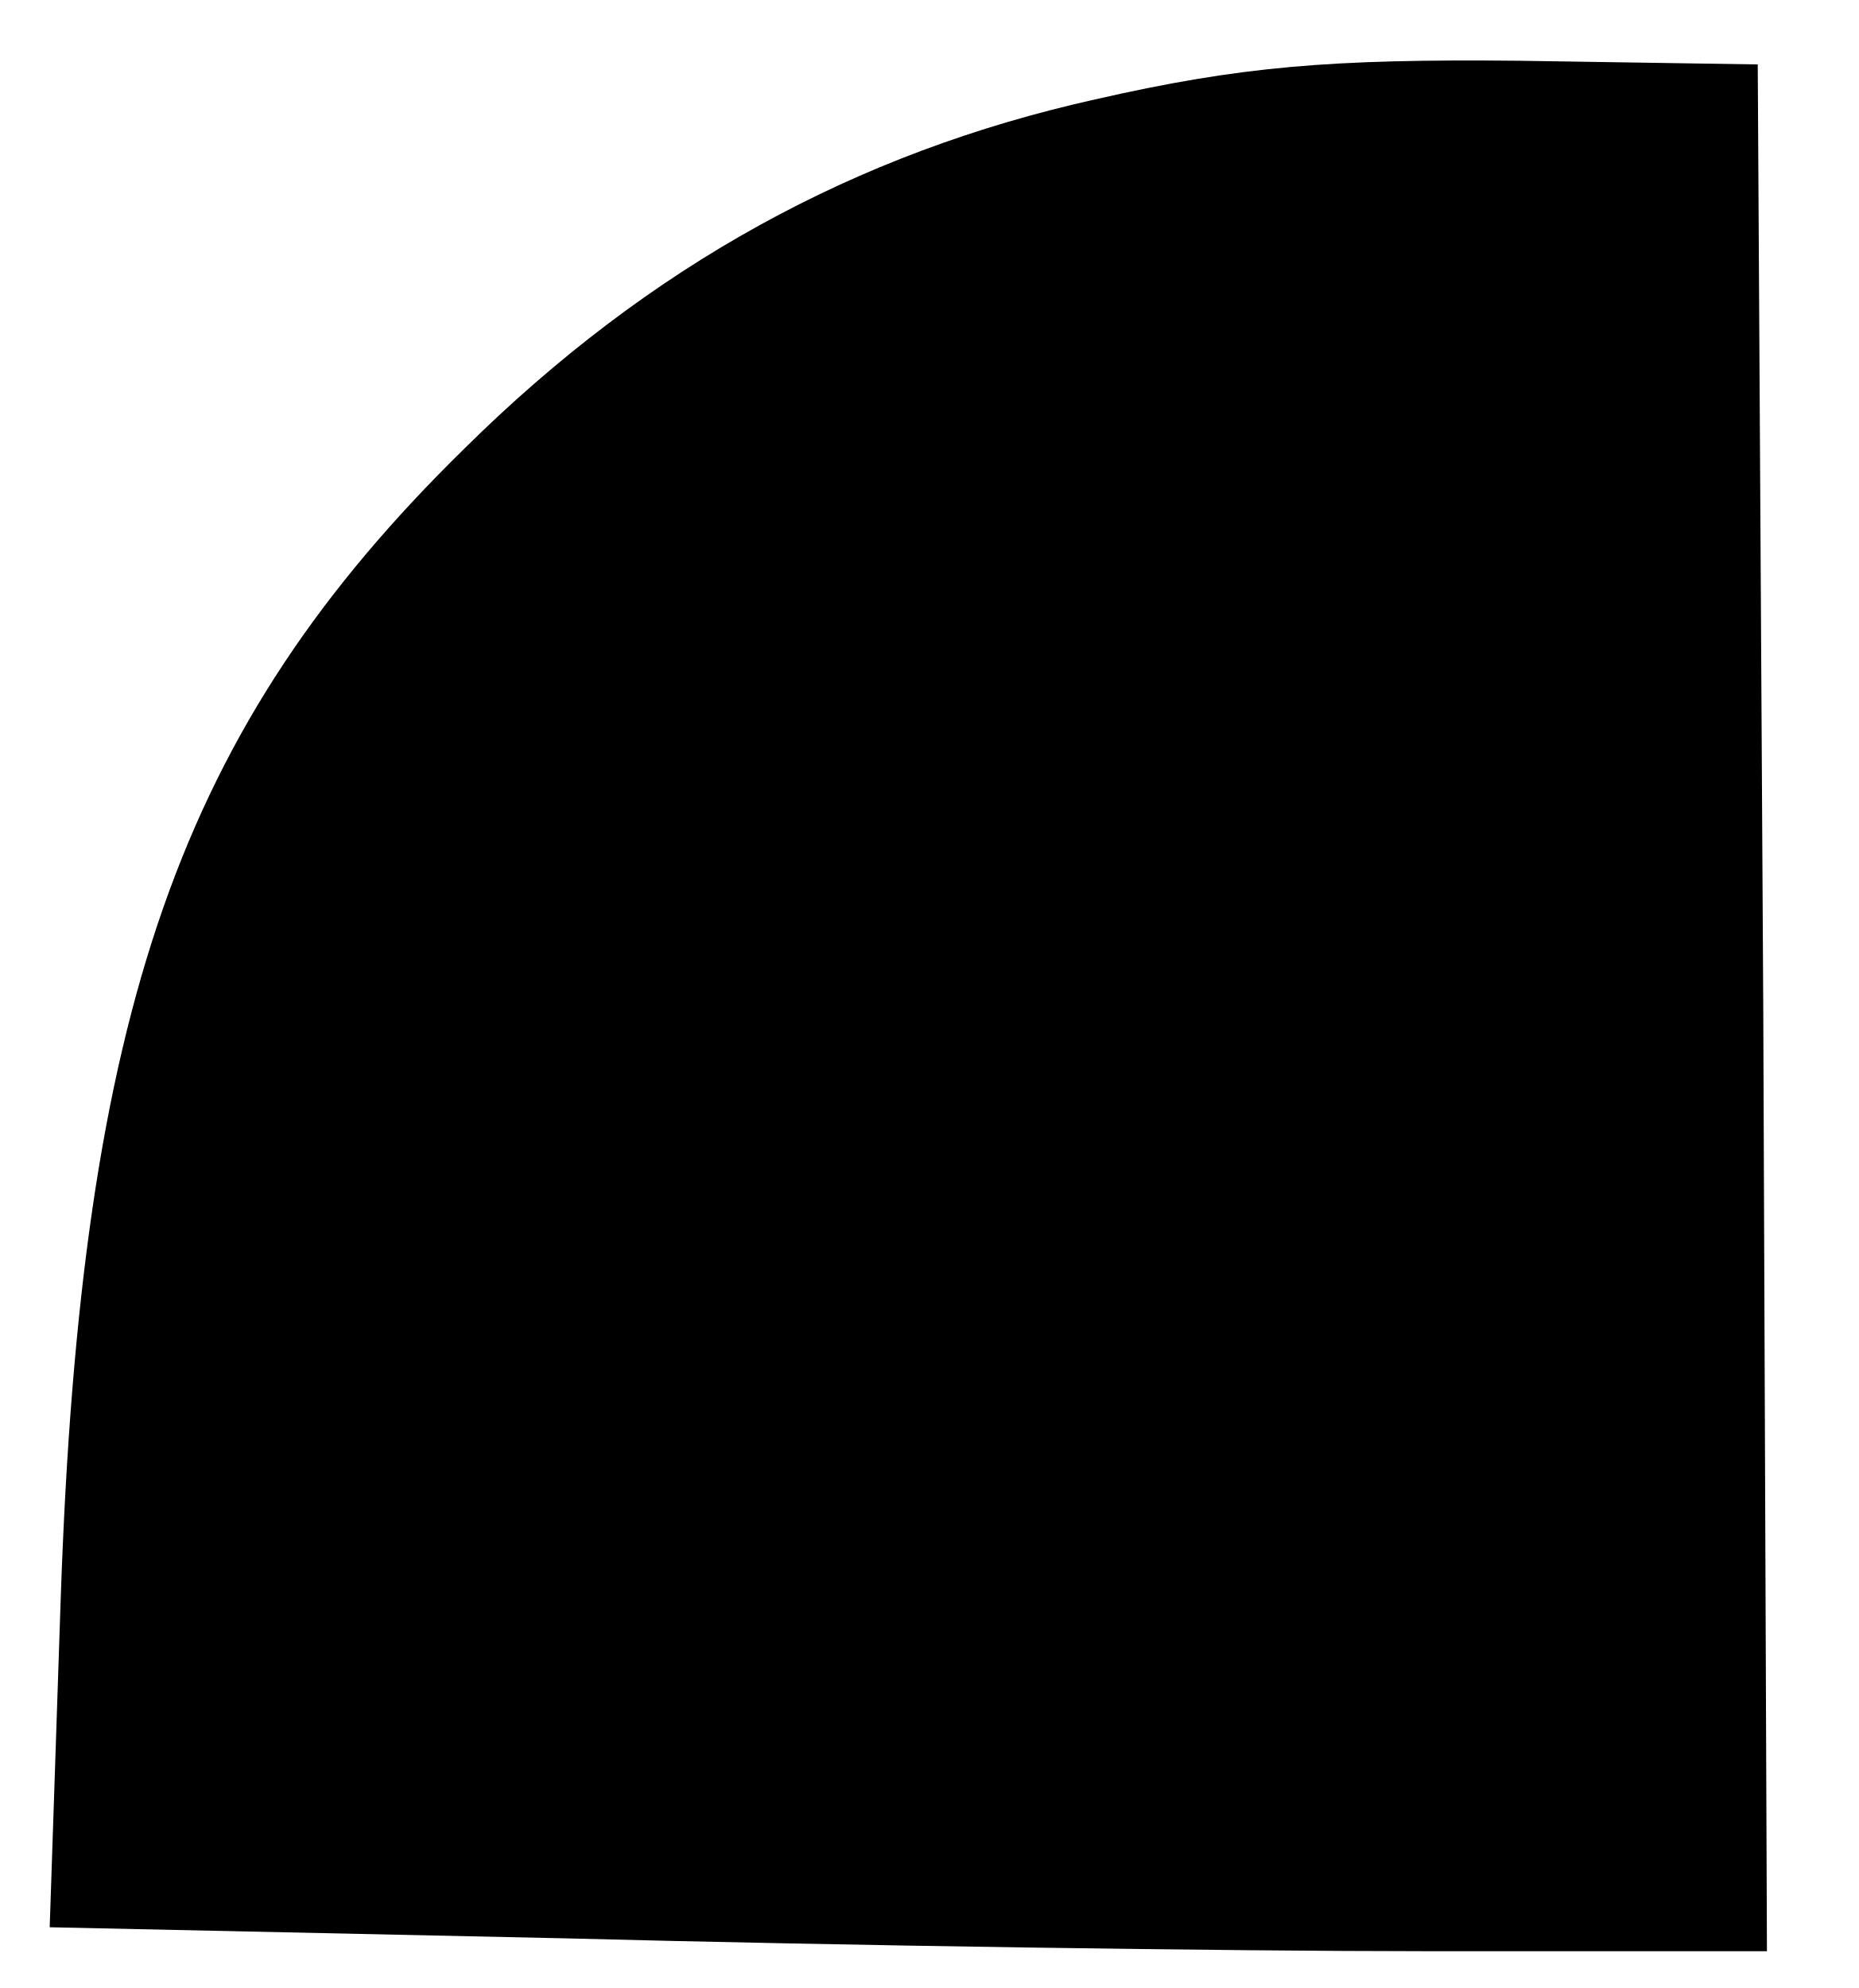
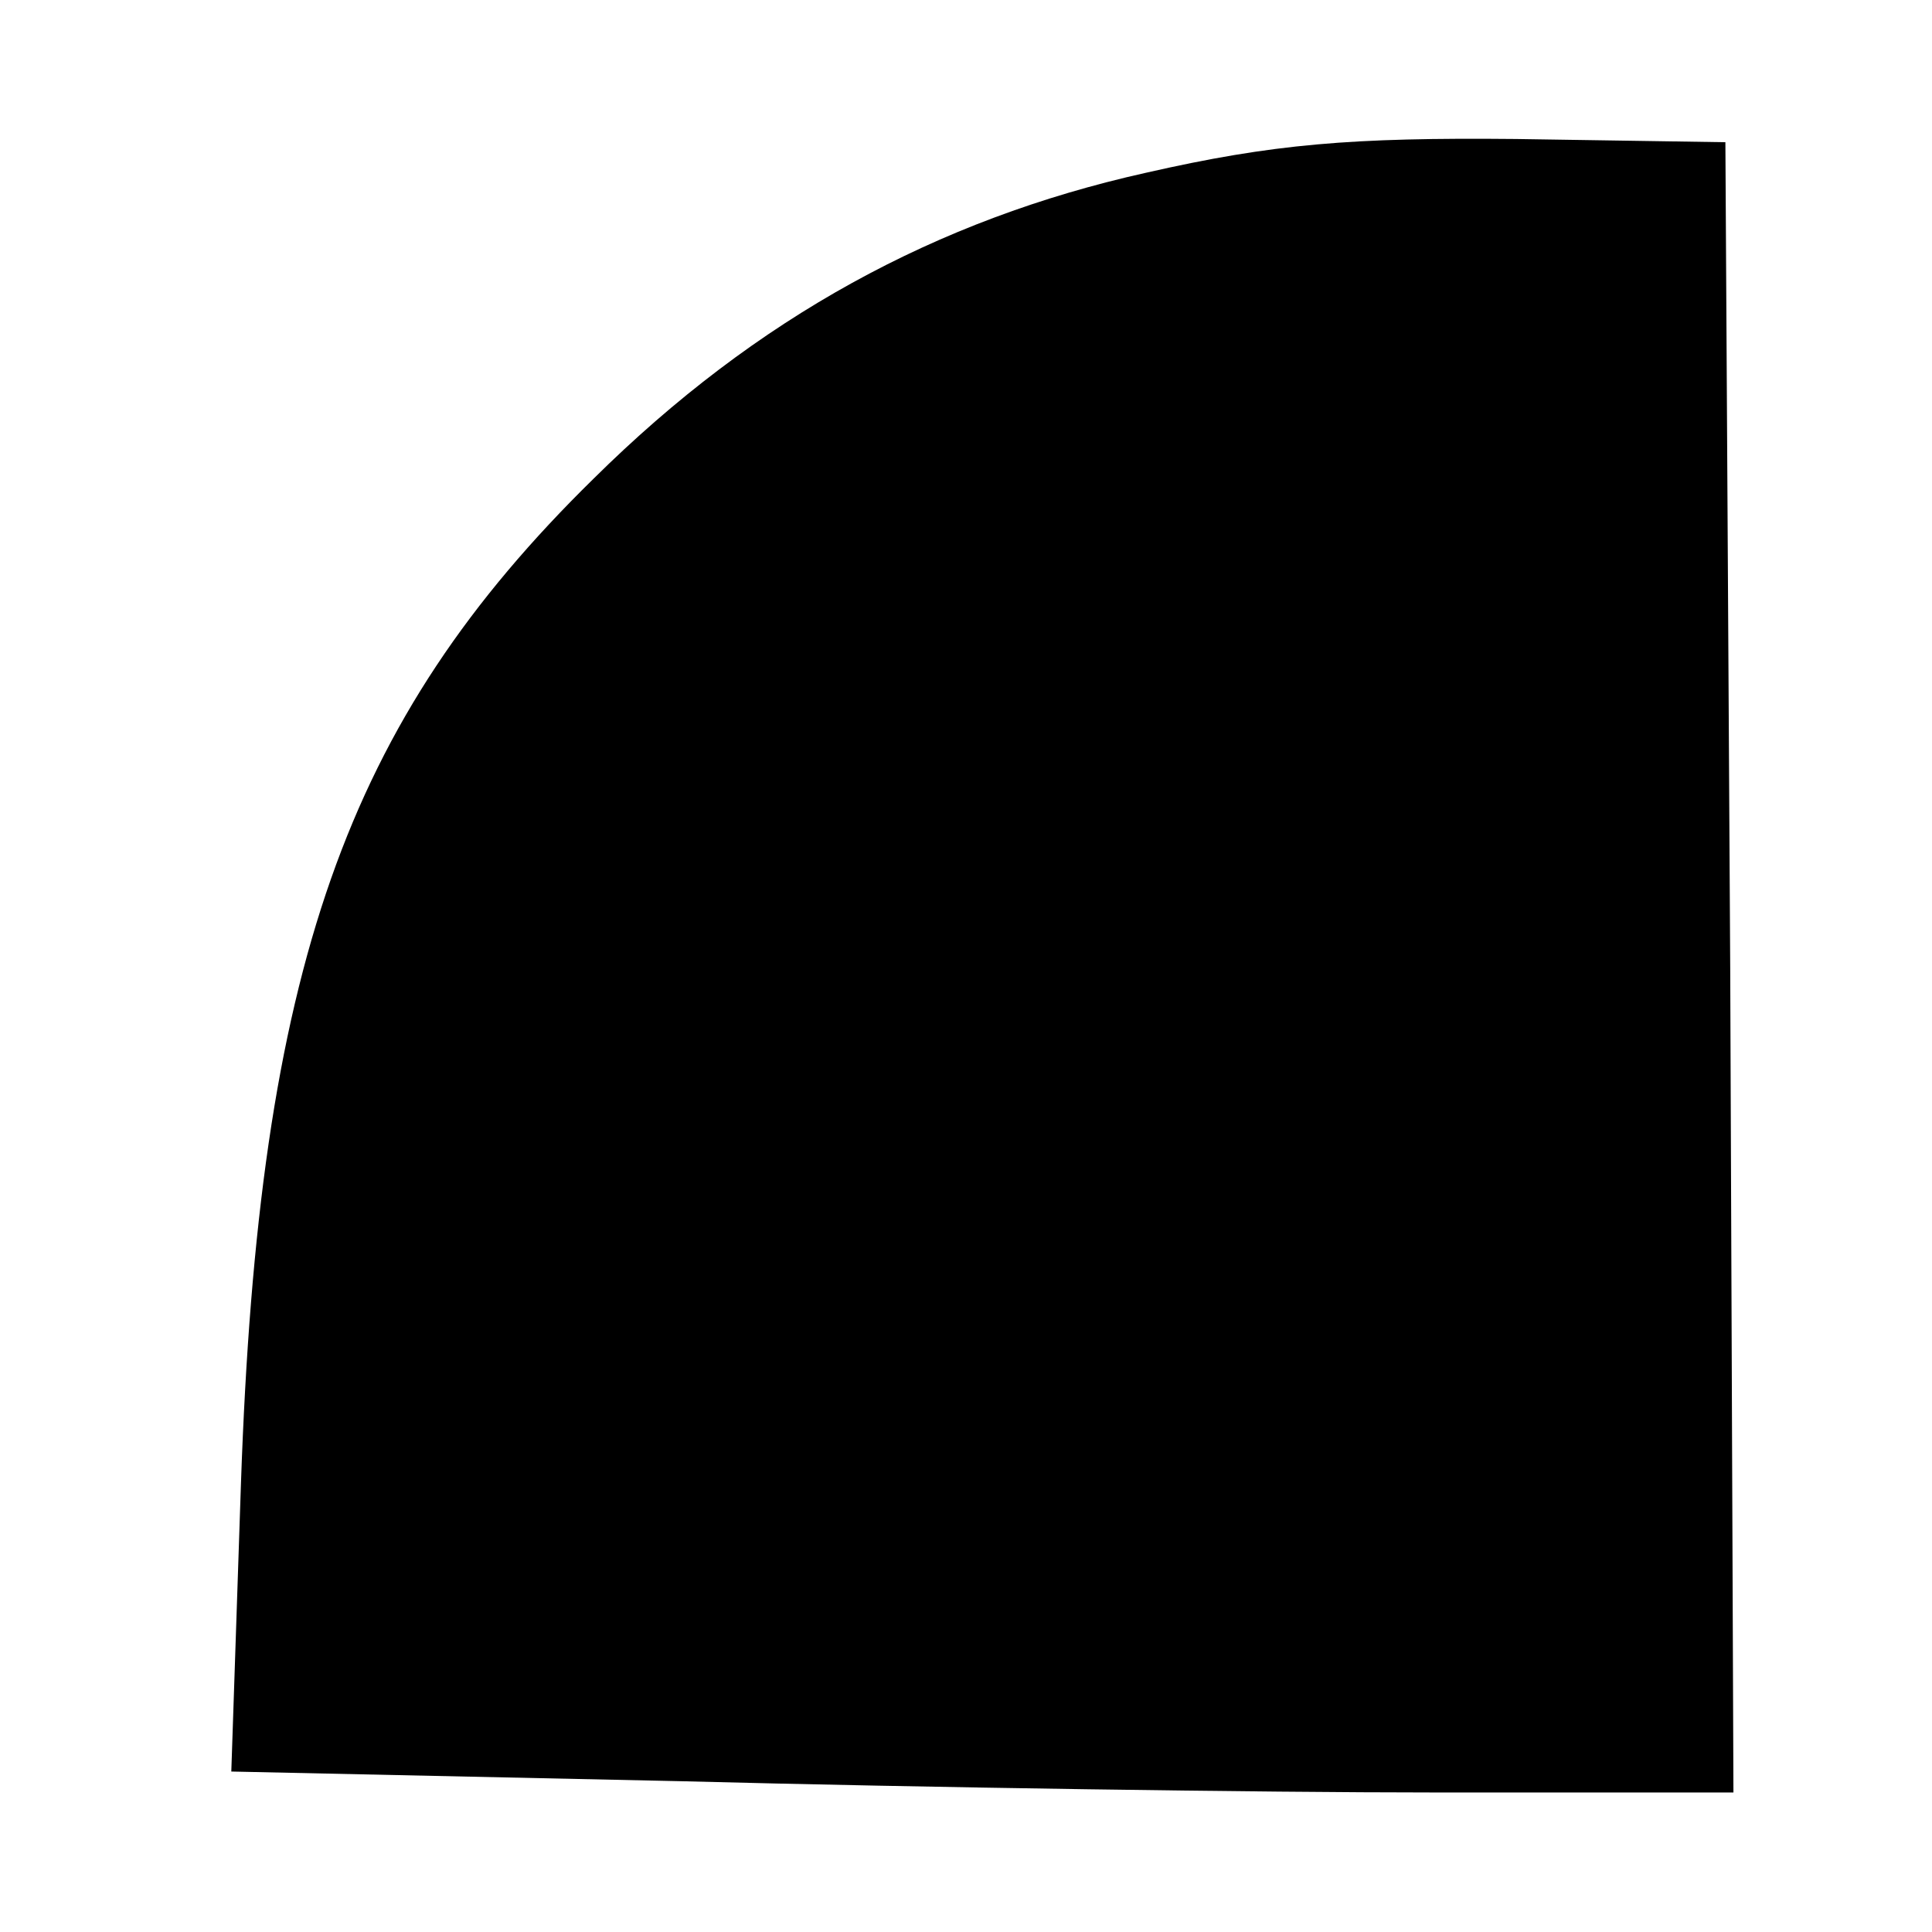
- <svg xmlns="http://www.w3.org/2000/svg" version="1.0" width="101pt" height="108pt" viewBox="0 0 101 108" preserveAspectRatio="xMidYMid meet">
-   <g transform="translate(0,108) scale(0.1,-0.1)" fill="#000000" stroke="none">
+ <svg xmlns="http://www.w3.org/2000/svg" version="1.0" width="150pt" height="150pt" viewBox="0 0 101 108" preserveAspectRatio="xMidYMid meet">
+   <g transform="translate(7,102) scale(0.09,-0.09)" fill="#000000" stroke="none">
    <path d="M595 1026 c-130 -29 -242 -90 -343 -190 -154 -151 -208 -304 -219 -624 l-6 -179 279 -6 c153 -4 363 -7 467 -7 l187 0 -2 512 -3 513 -130 2 c-102 1 -151 -3 -230 -21z" />
  </g>
</svg>
